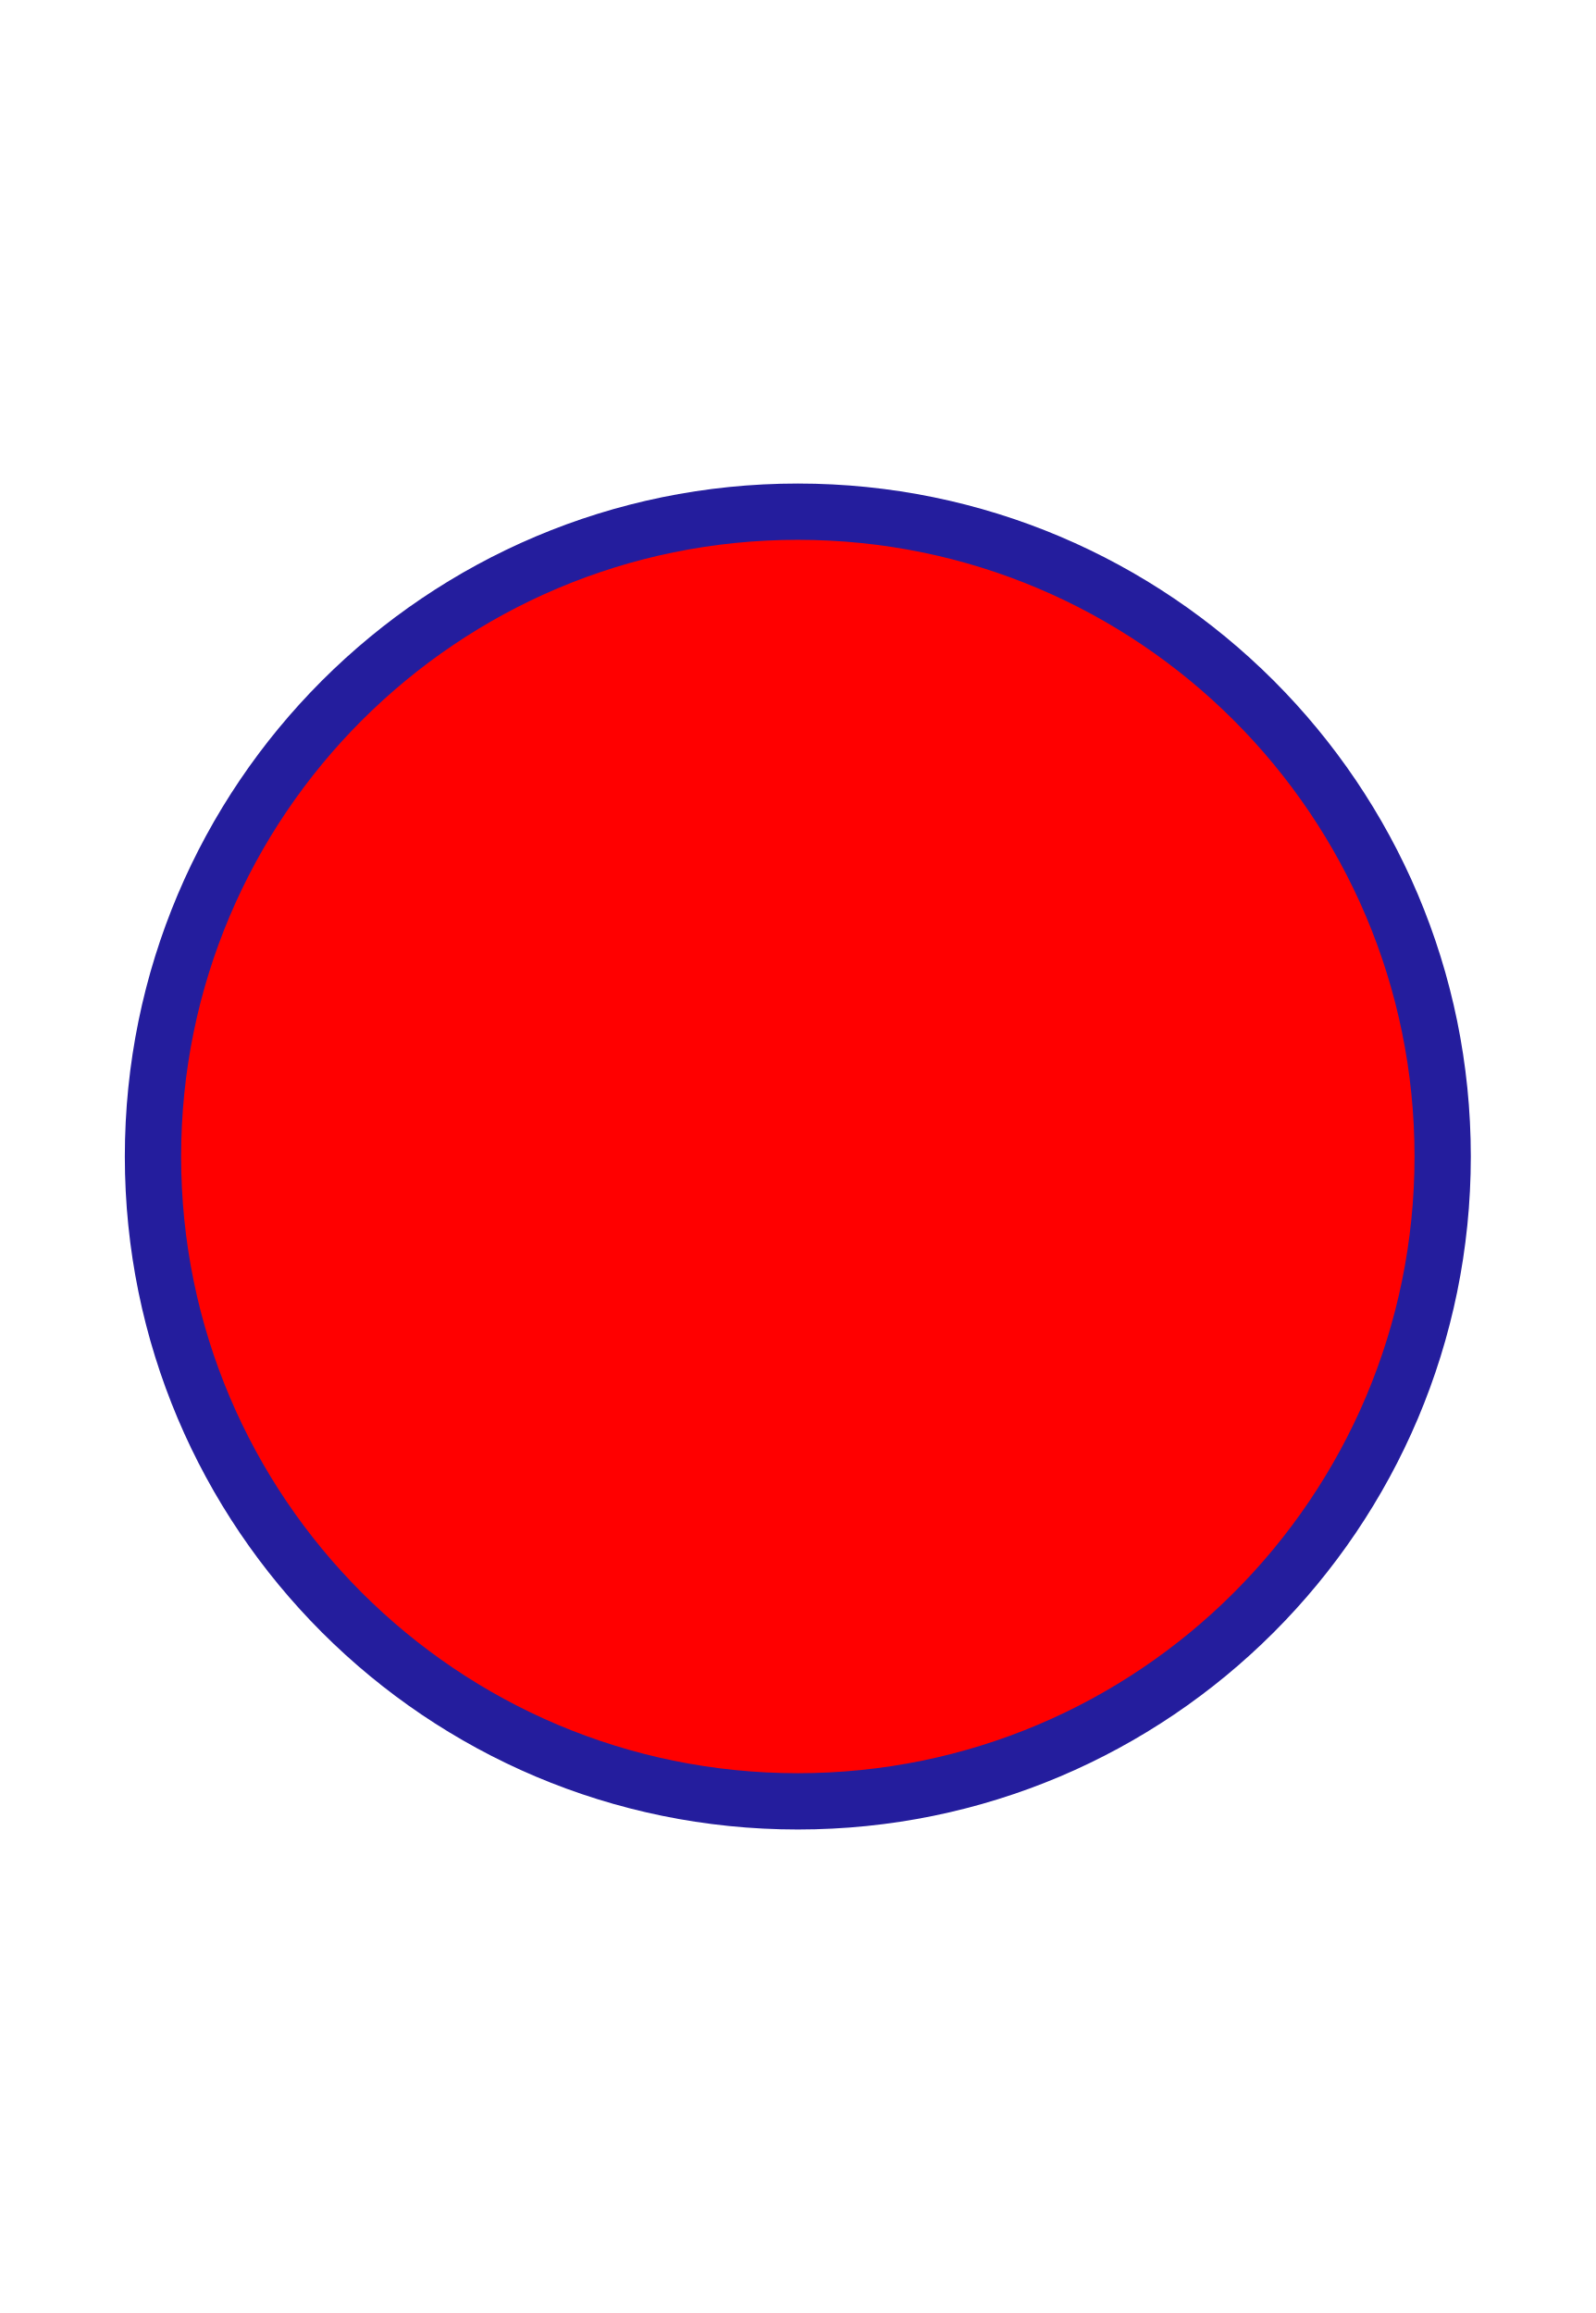
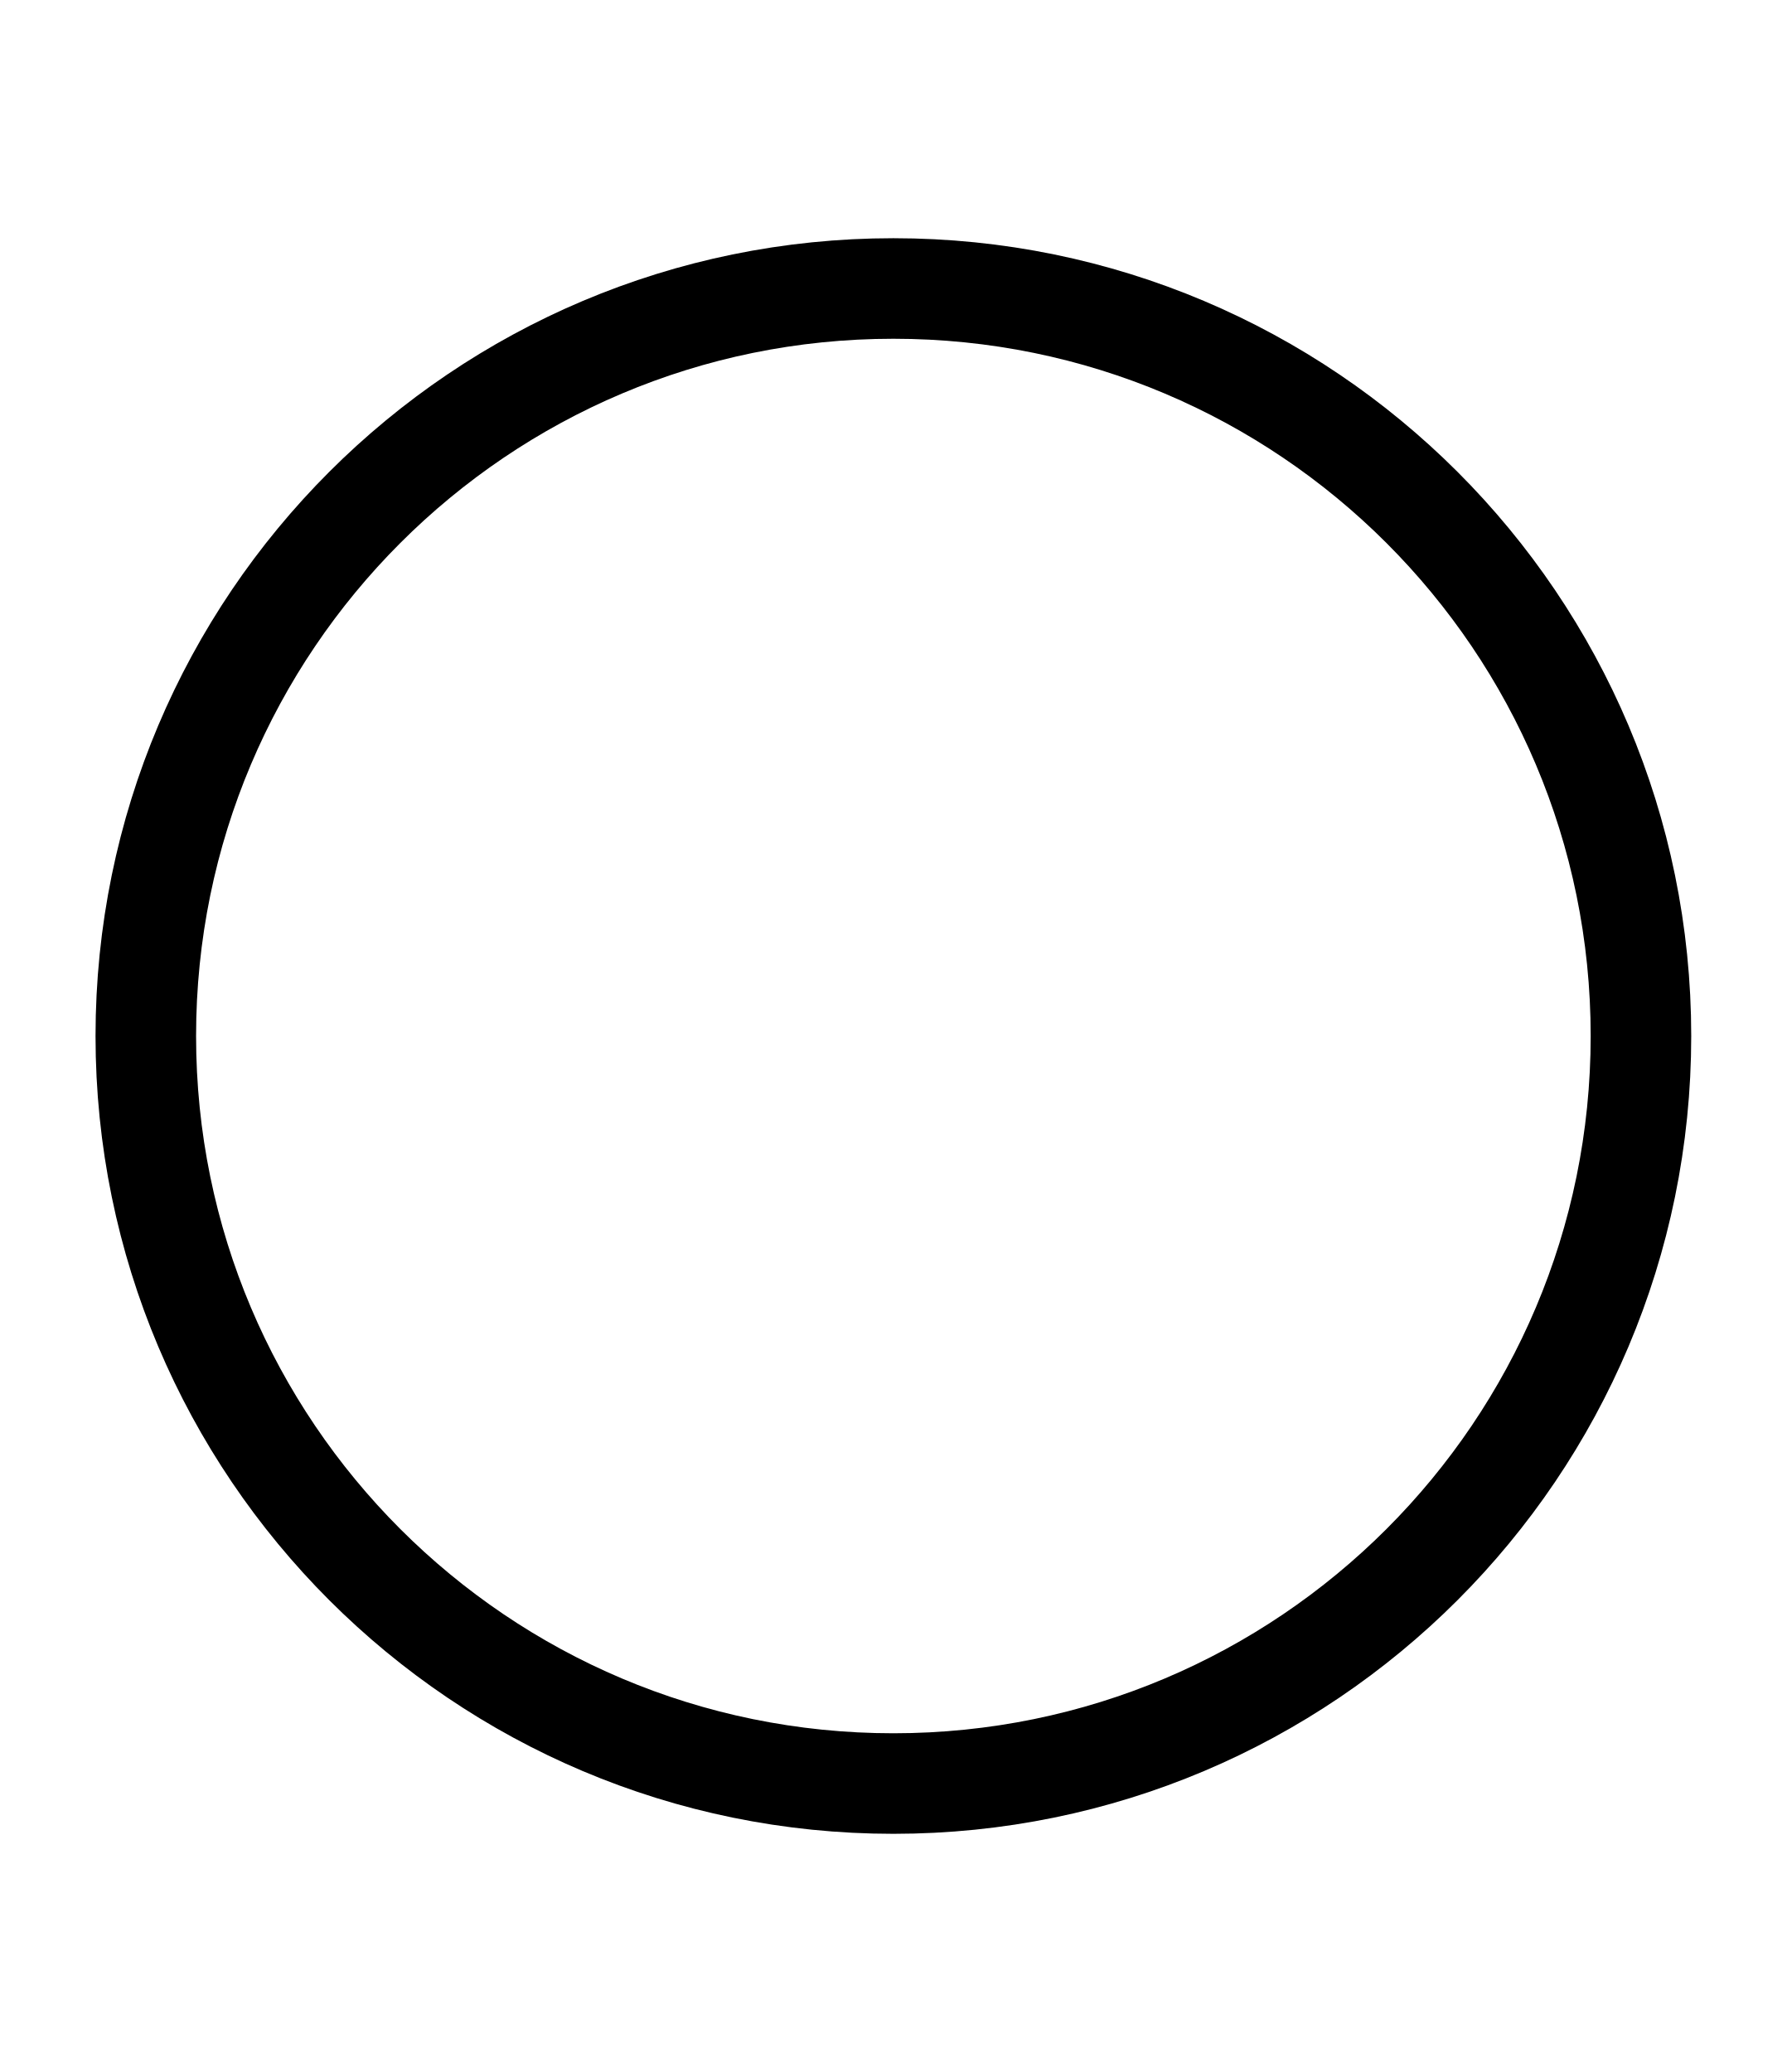
- <svg xmlns="http://www.w3.org/2000/svg" width="8mm" height="11.597mm" viewBox="0 0 28.346 41.092" id="svg2" version="1.1">
+ <svg xmlns="http://www.w3.org/2000/svg" width="10mm" height="11.597mm" viewBox="0 0 35.433 41.092" id="svg2" version="1.1">
  <defs id="defs4" />
  <g id="layer1" transform="translate(-118.8657,-456.6577)">
    <g id="g4704">
-       <circle class="wave fill" style="opacity:1;fill:#ff0000;fill-opacity:1;stroke:none;stroke-width:1;stroke-miterlimit:4;stroke-dasharray:none;stroke-dashoffset:0;stroke-opacity:1" id="path4139" cx="133.039" cy="477.204" r="11.456" />
-       <circle class="foreground stroke" style="opacity:1;fill:none;fill-opacity:1;stroke:#241d9d;stroke-width:1;stroke-miterlimit:4;stroke-dasharray:none;stroke-dashoffset:0;stroke-opacity:1" id="path4139-3" cx="133.039" cy="477.204" r="11.456" />
-       <circle style="opacity:1;fill:#000000;fill-opacity:0;stroke:#000000;stroke-width:0.4;stroke-linecap:butt;stroke-linejoin:miter;stroke-miterlimit:4;stroke-dasharray:0,4.403;stroke-dashoffset:0;stroke-opacity:1" id="path822" cx="133.039" cy="477.204" r="14.825" />
+       <circle class="marker stroke" style="opacity:1;fill:#000000;fill-opacity:0;stroke:#000000;stroke-width:1.994;stroke-linecap:butt;stroke-linejoin:miter;stroke-miterlimit:4;stroke-dasharray:none;stroke-dashoffset:4.003;stroke-opacity:1" id="path822" cx="136.582" cy="477.204" r="14.825" />
    </g>
  </g>
</svg>
